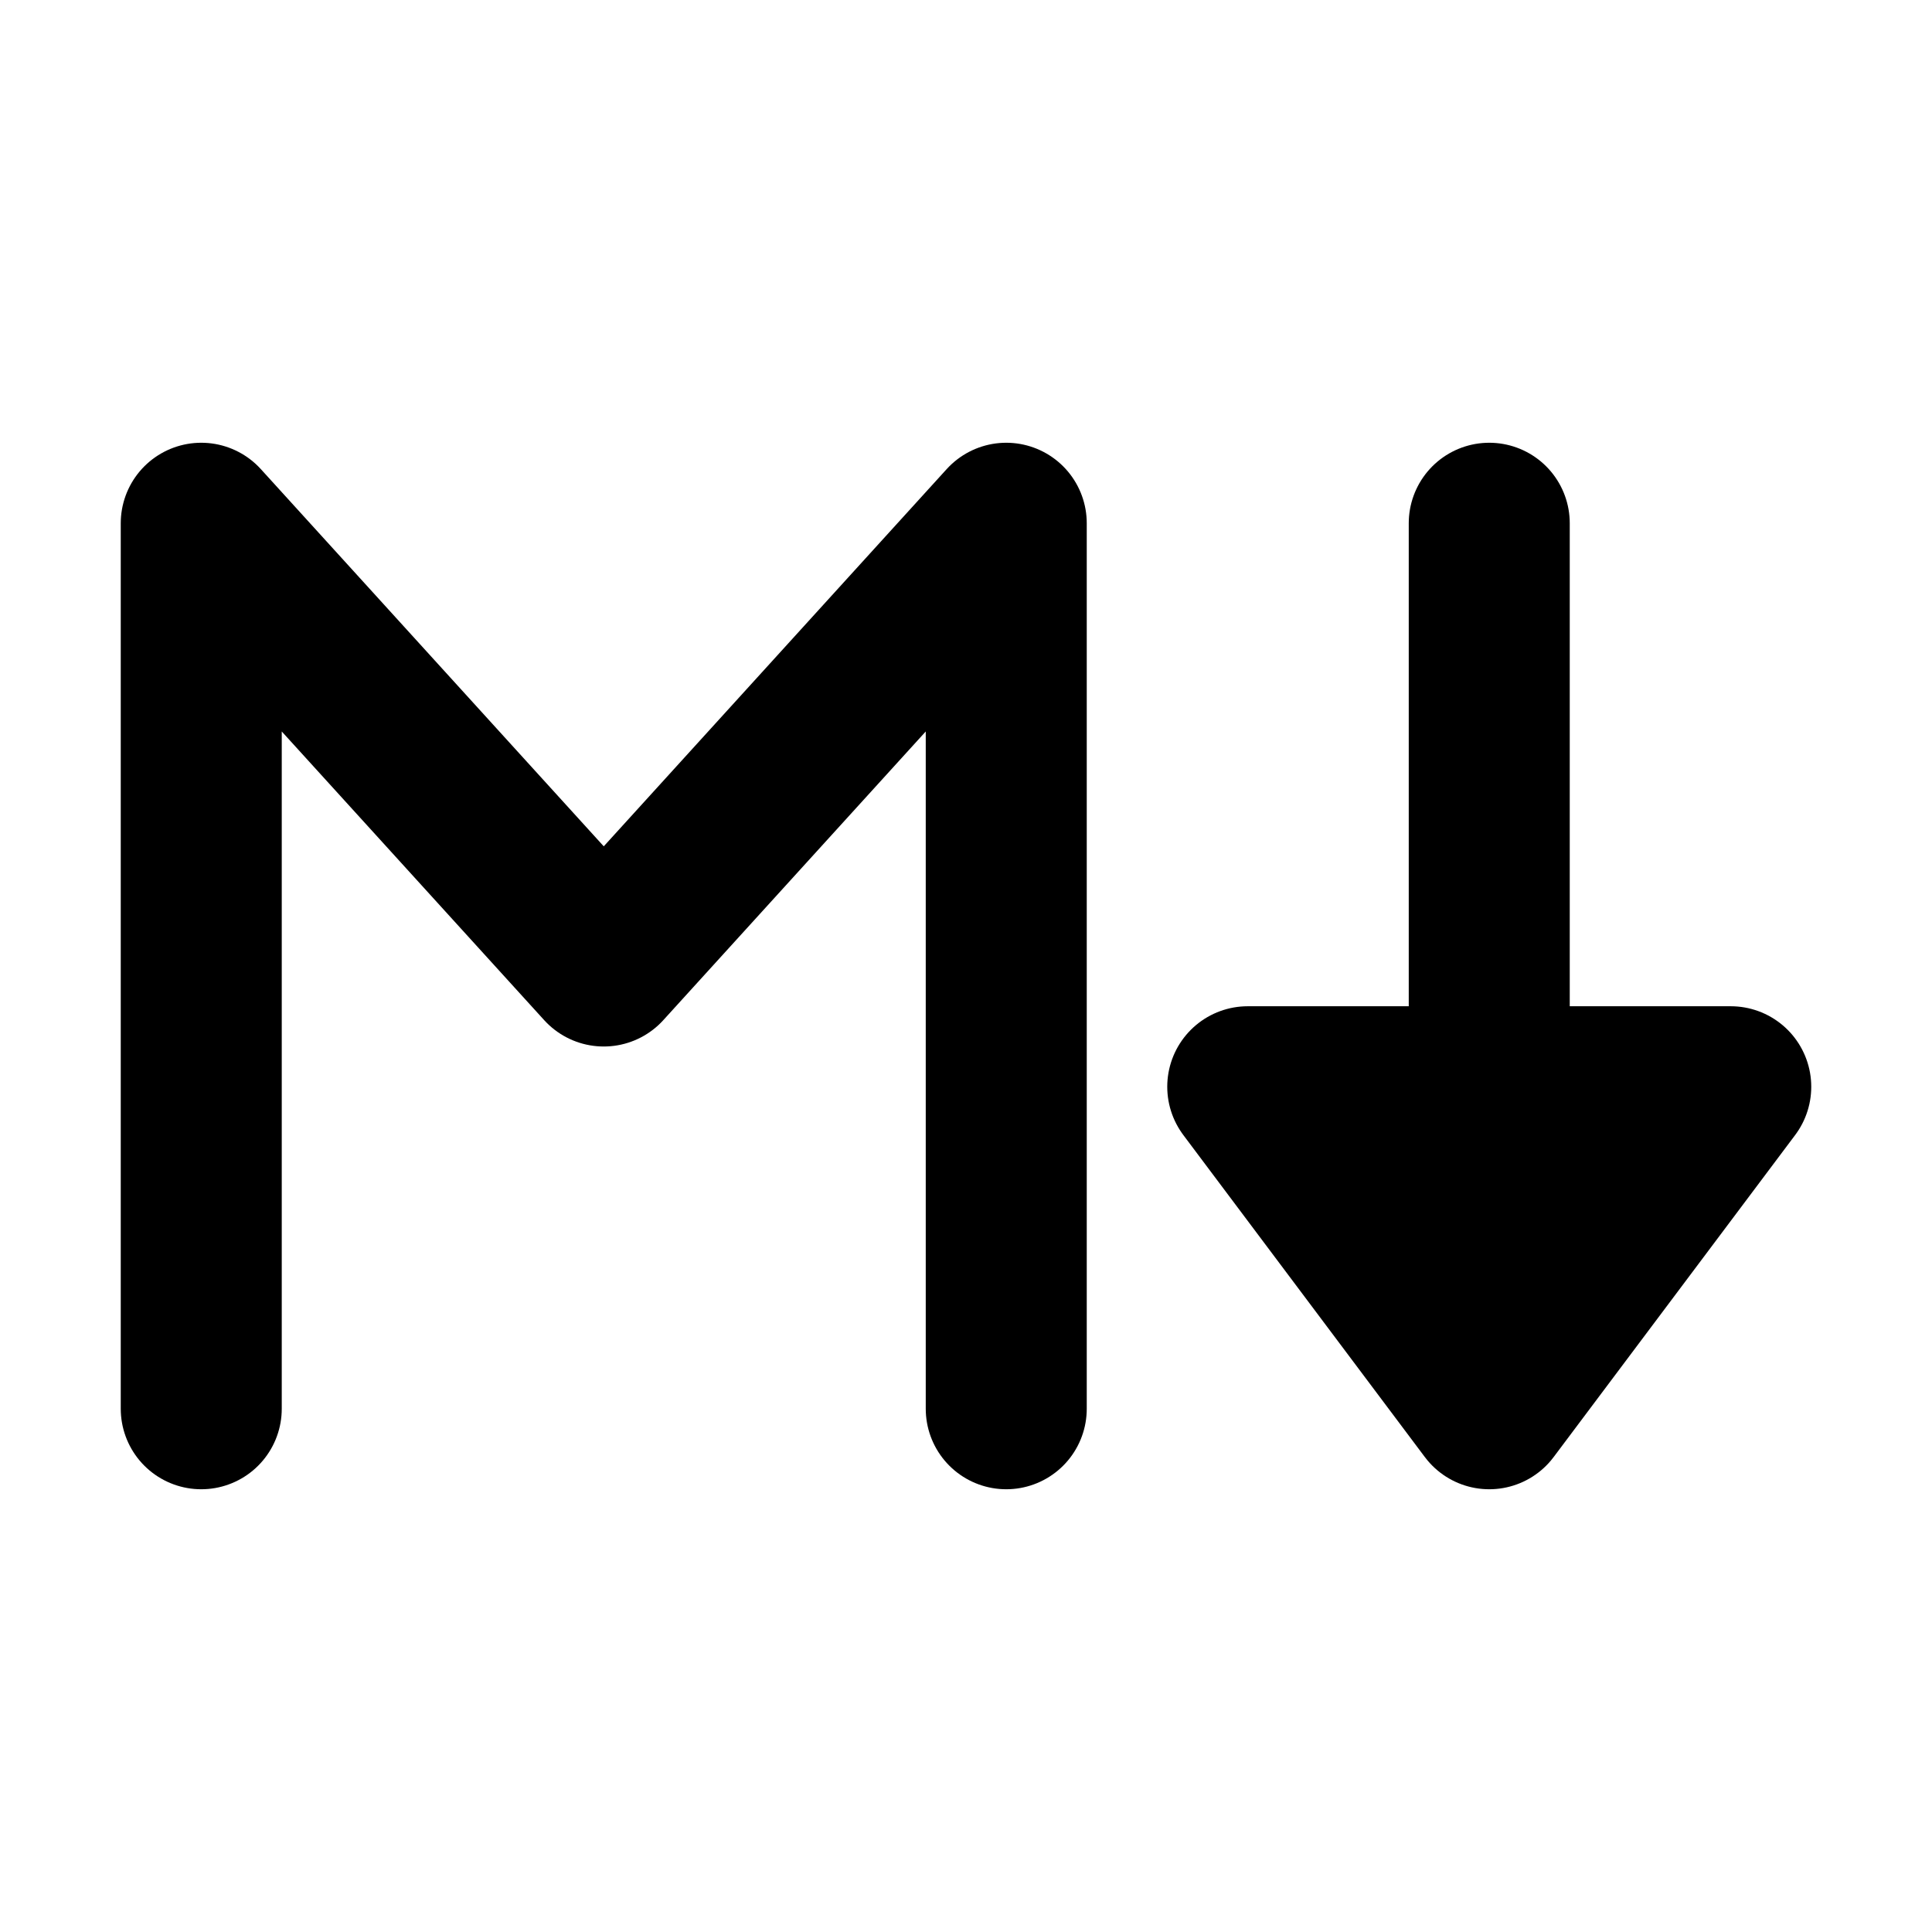
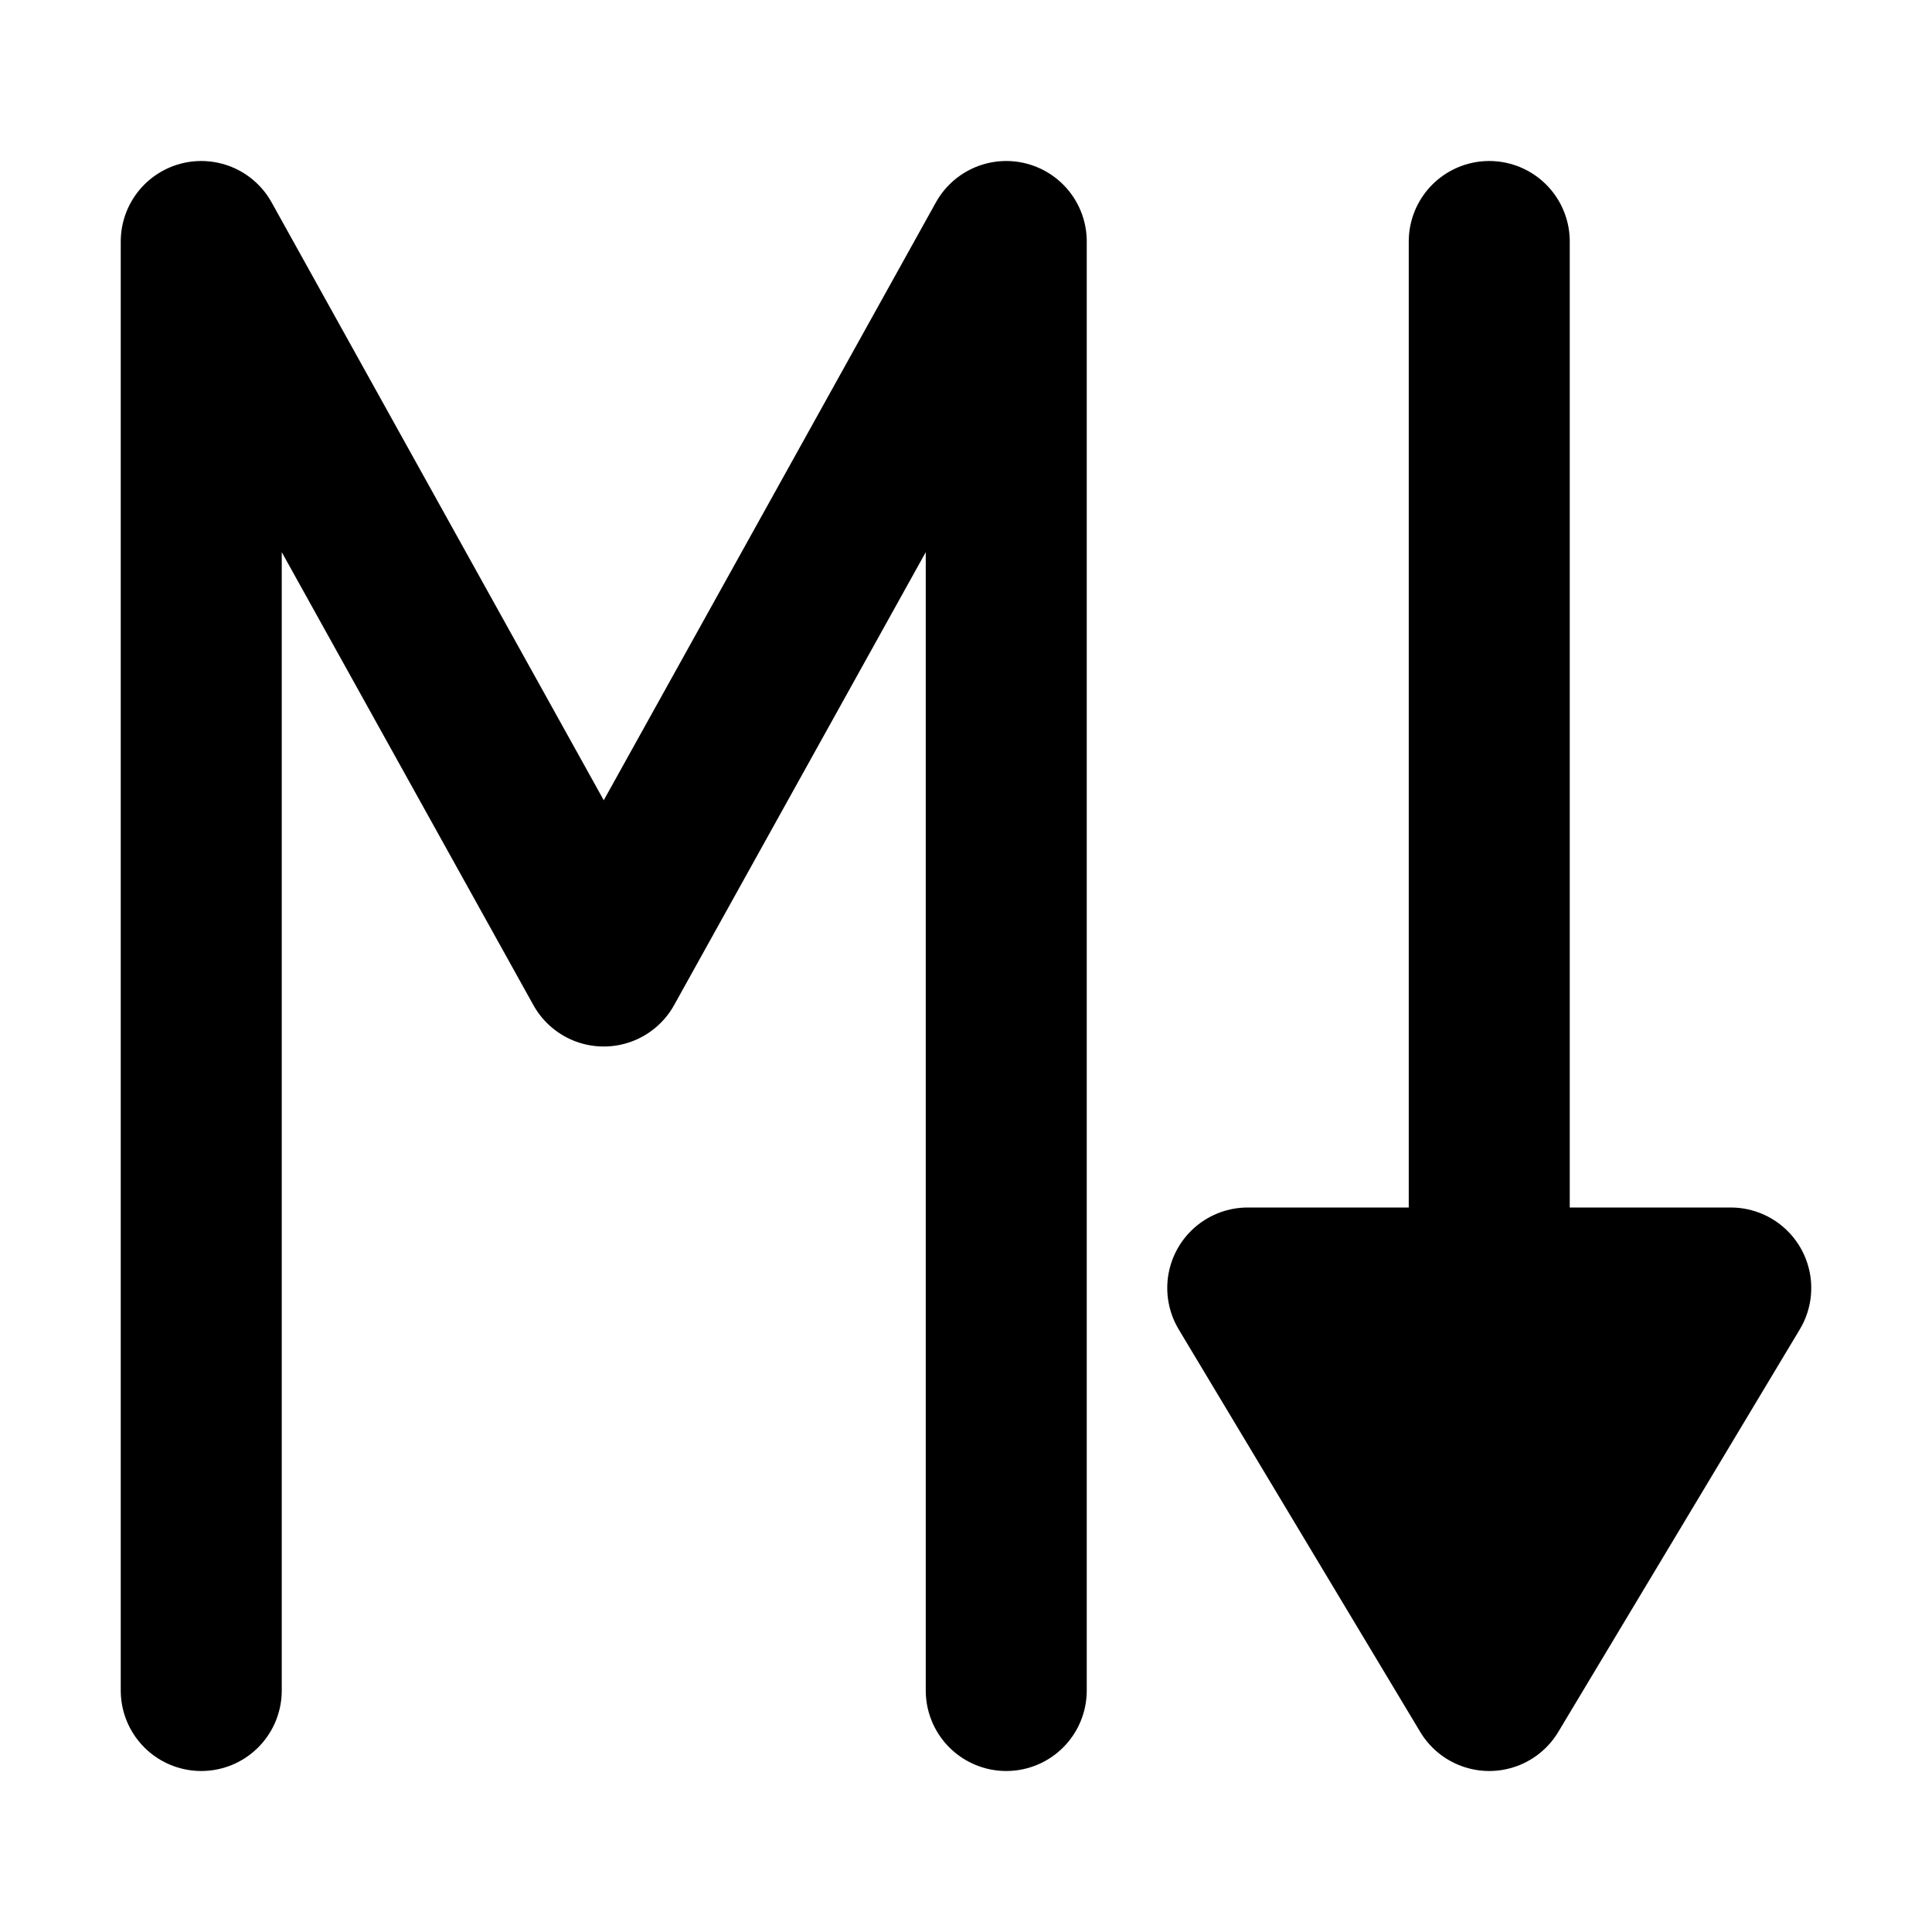
<svg xmlns="http://www.w3.org/2000/svg" viewBox="0 0 48 48">
  <g stroke="currentColor" stroke-linecap="round" stroke-linejoin="round" stroke-width="4">
-     <path fill="none" d="M5 35V13l10 11l10-11v22m12-22v14" />
-     <path fill="currentColor" d="M31 27h12l-6 8z" />
+     <path fill="none" d="M5 42V6l10 18L25 6v36M37 6v26" />
+     <path fill="currentColor" d="M31 32h12l-6 10z" />
  </g>
</svg>
